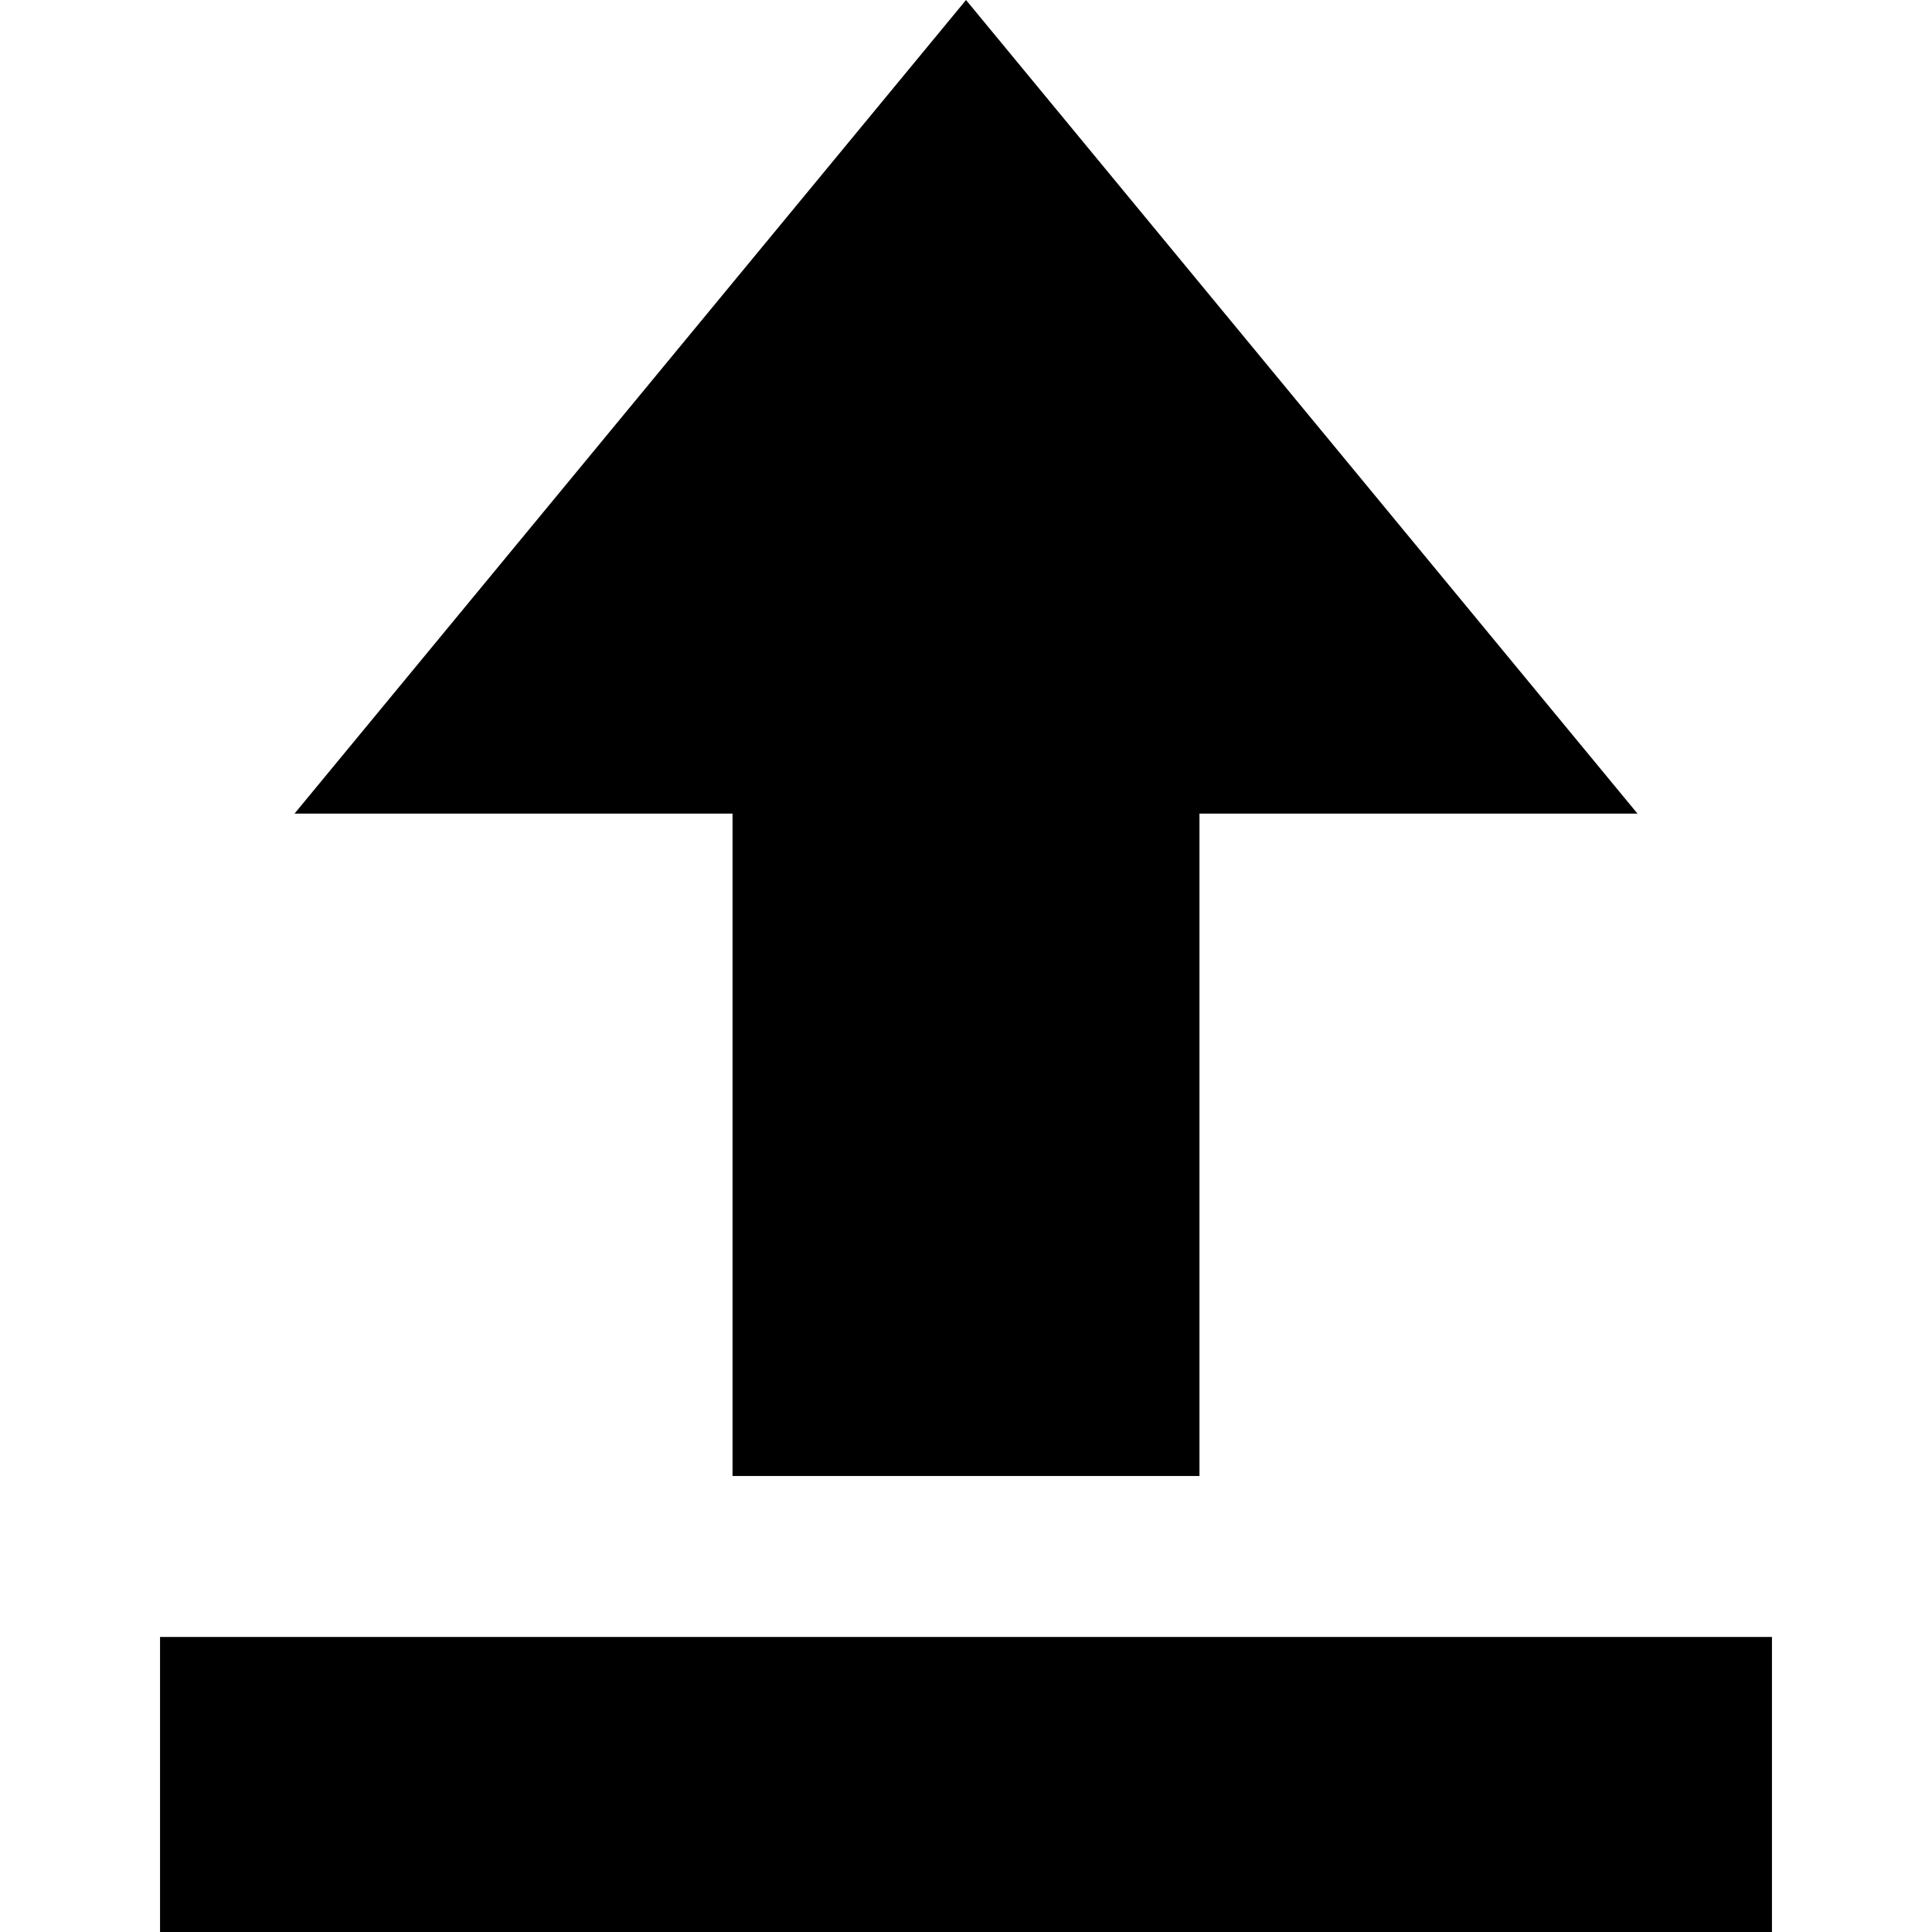
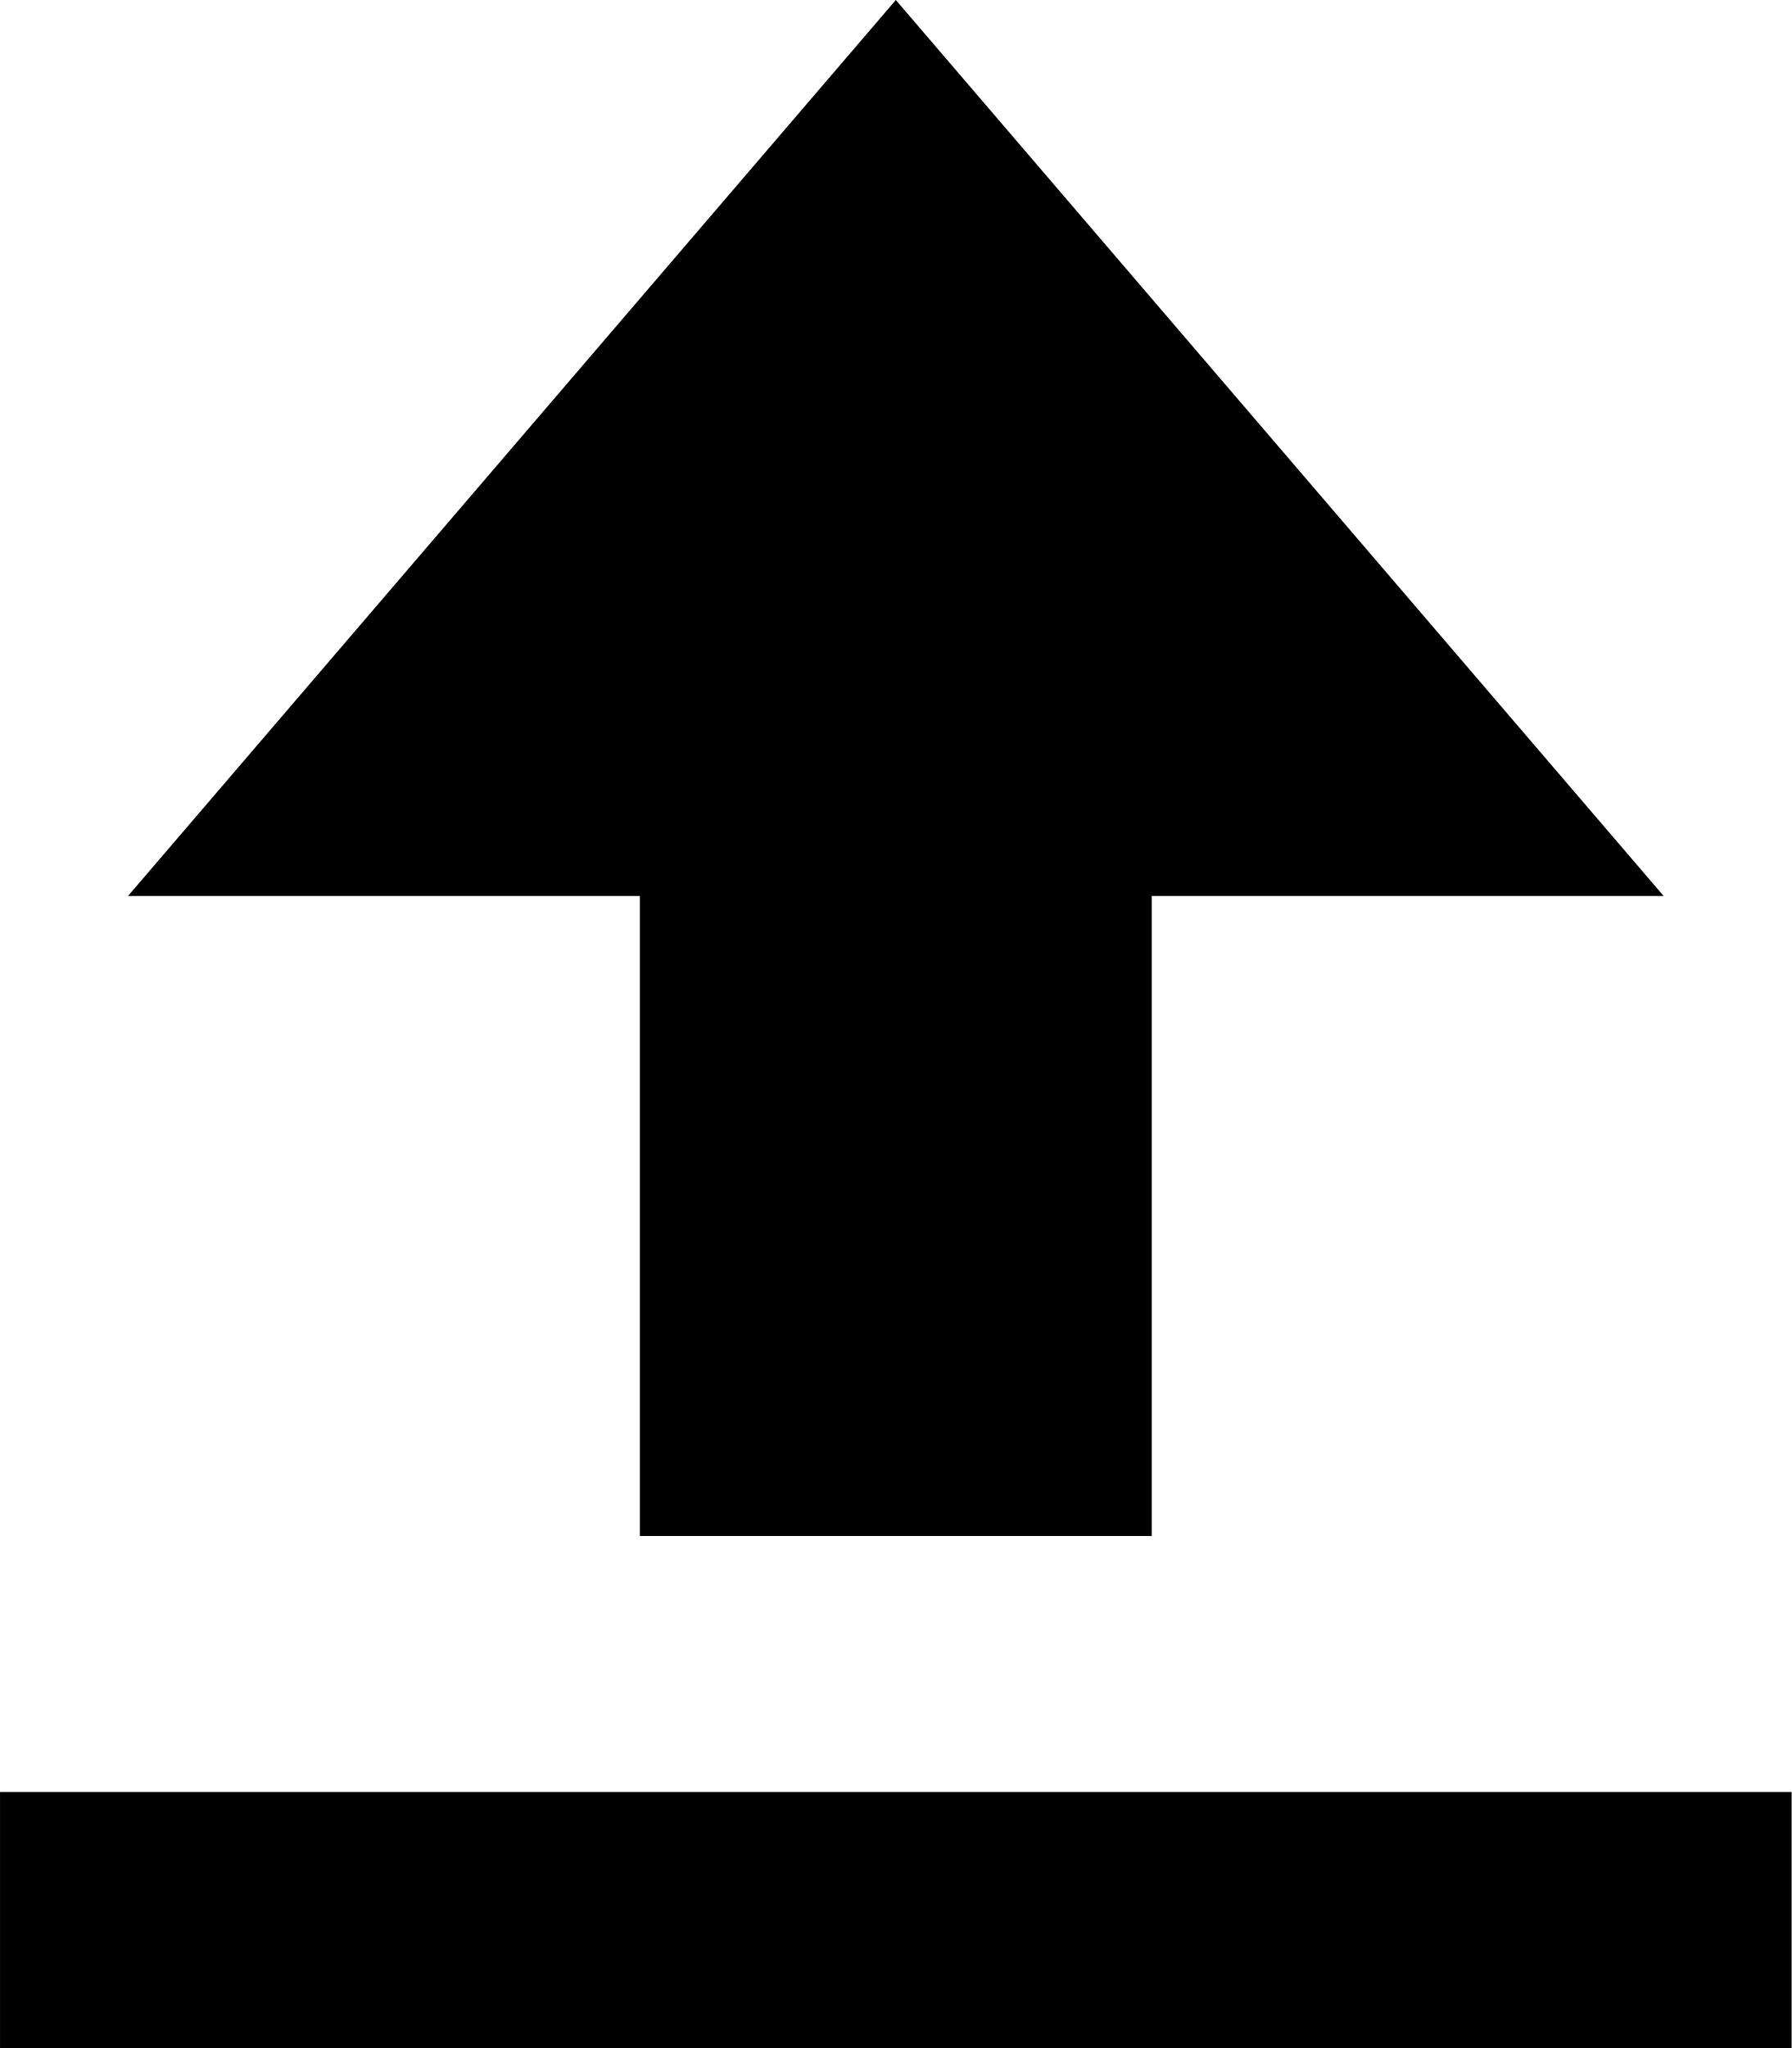
- <svg xmlns="http://www.w3.org/2000/svg" version="1.1" id="Ebene_1" x="0px" y="0px" width="2048" height="2048" viewBox="0 0 2048 2048" enable-background="new 0 0 47.448 56.868" xml:space="preserve">
+ <svg xmlns="http://www.w3.org/2000/svg" version="1.1" id="Ebene_1" x="0px" y="0px" width="1792" height="2048" viewBox="0 0 1792 2048" enable-background="new 0 0 47.448 56.868" xml:space="preserve">
  <defs id="defs11" />
-   <g id="g3" transform="matrix(51.44694,0,0,51.44695,-238.328,-438.8425)">
-     <polygon points="19.726,25.294 19.726,38.942 29.347,38.942 29.347,25.294 38.372,25.294 24.537,8.53 10.701,25.294 " id="polygon5" />
-     <rect x="7.93" y="42.259" width="33.213" height="6.079" id="rect7" />
+   <g id="g3" transform="matrix(51.44694,0,0,51.44695,-366.328,-438.8425)">
+     <path d="m 19.561,25.946 0,12.44 9.952,0 0,-12.44 9.952,0 L 24.537,8.53 9.609,25.946 z" id="polygon5" />
+     <path d="m 7.121,43.362 34.832,0 0,4.976 -34.832,0 z" id="rect7" />
  </g>
</svg>
